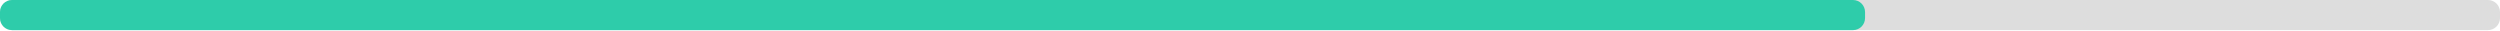
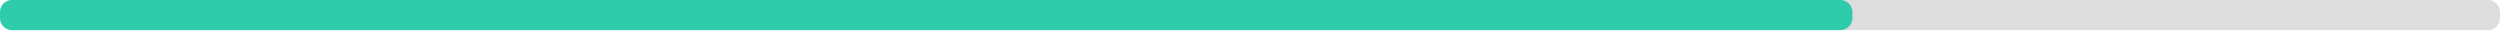
<svg xmlns="http://www.w3.org/2000/svg" width="830" height="10">
  <g>
    <rect style="fill: #ddd;" height="10" width="830" rx="4" y="0" x="0" />
-     <rect style="fill: #2eccaa;" height="10" width="619.2" rx="4" y="0" x="0" />
+     <rect style="fill: #2eccaa;" height="10" width="615" rx="4" y="0" x="0" />
  </g>
</svg>
